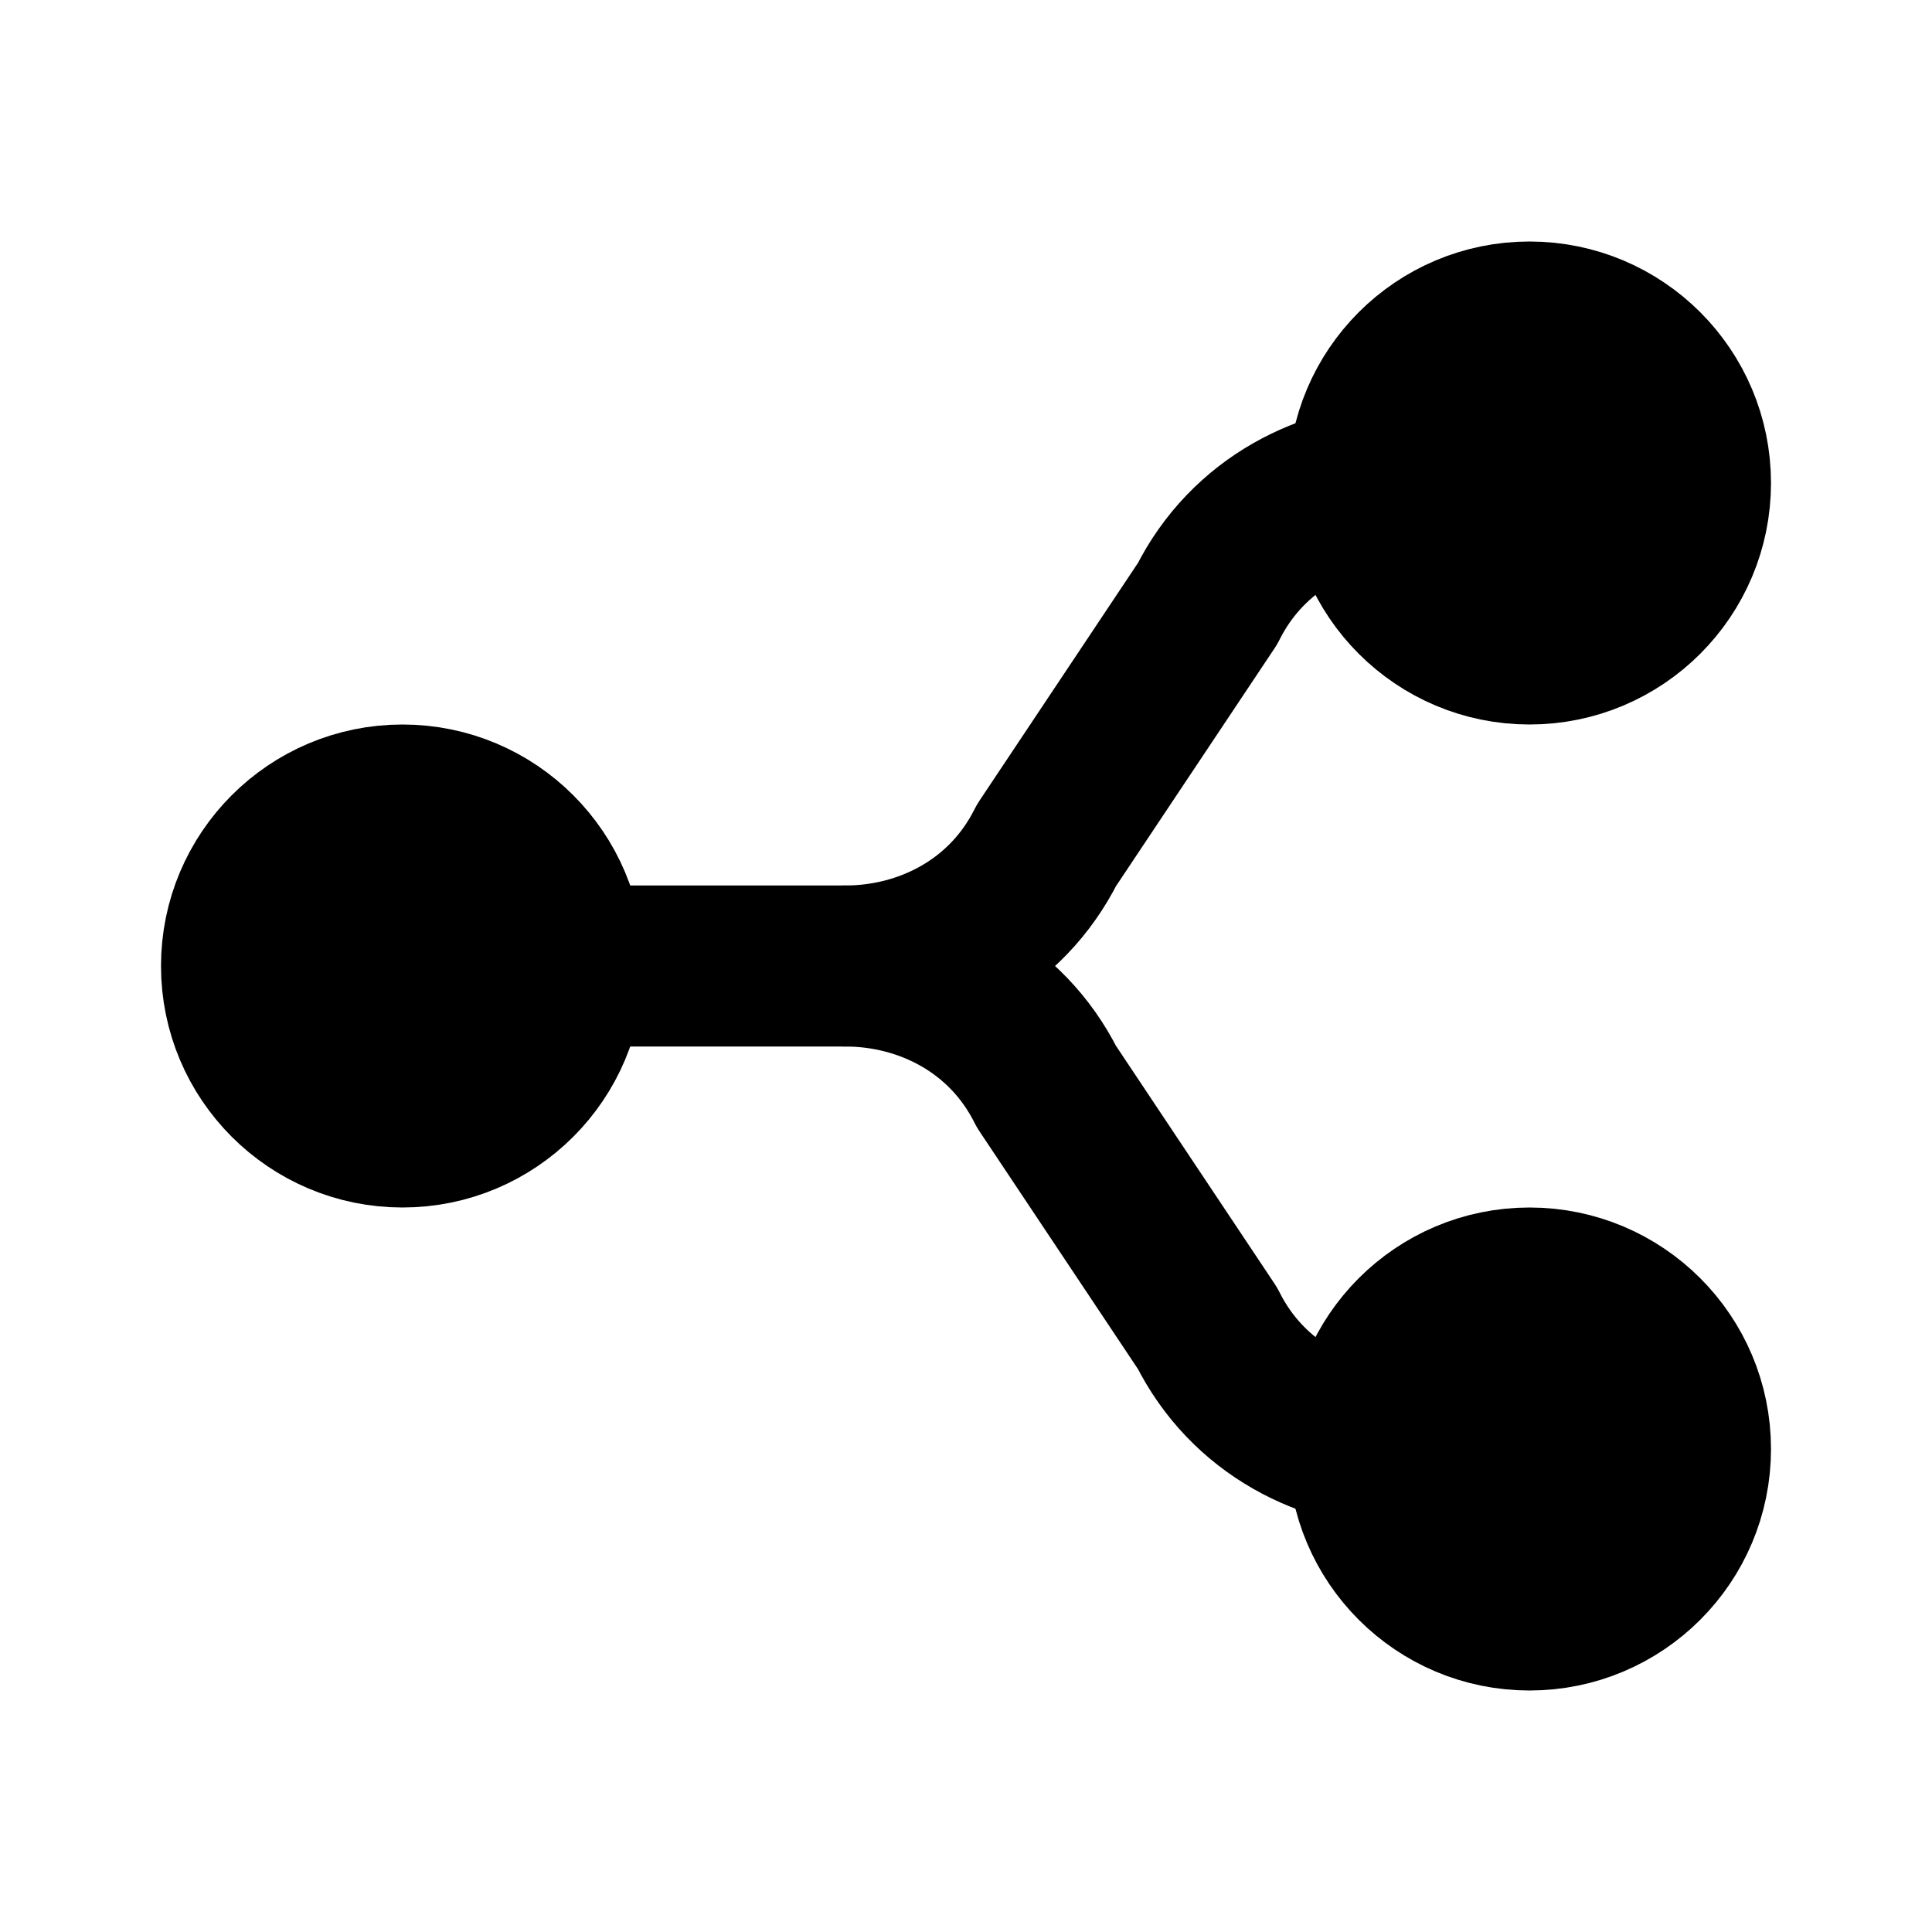
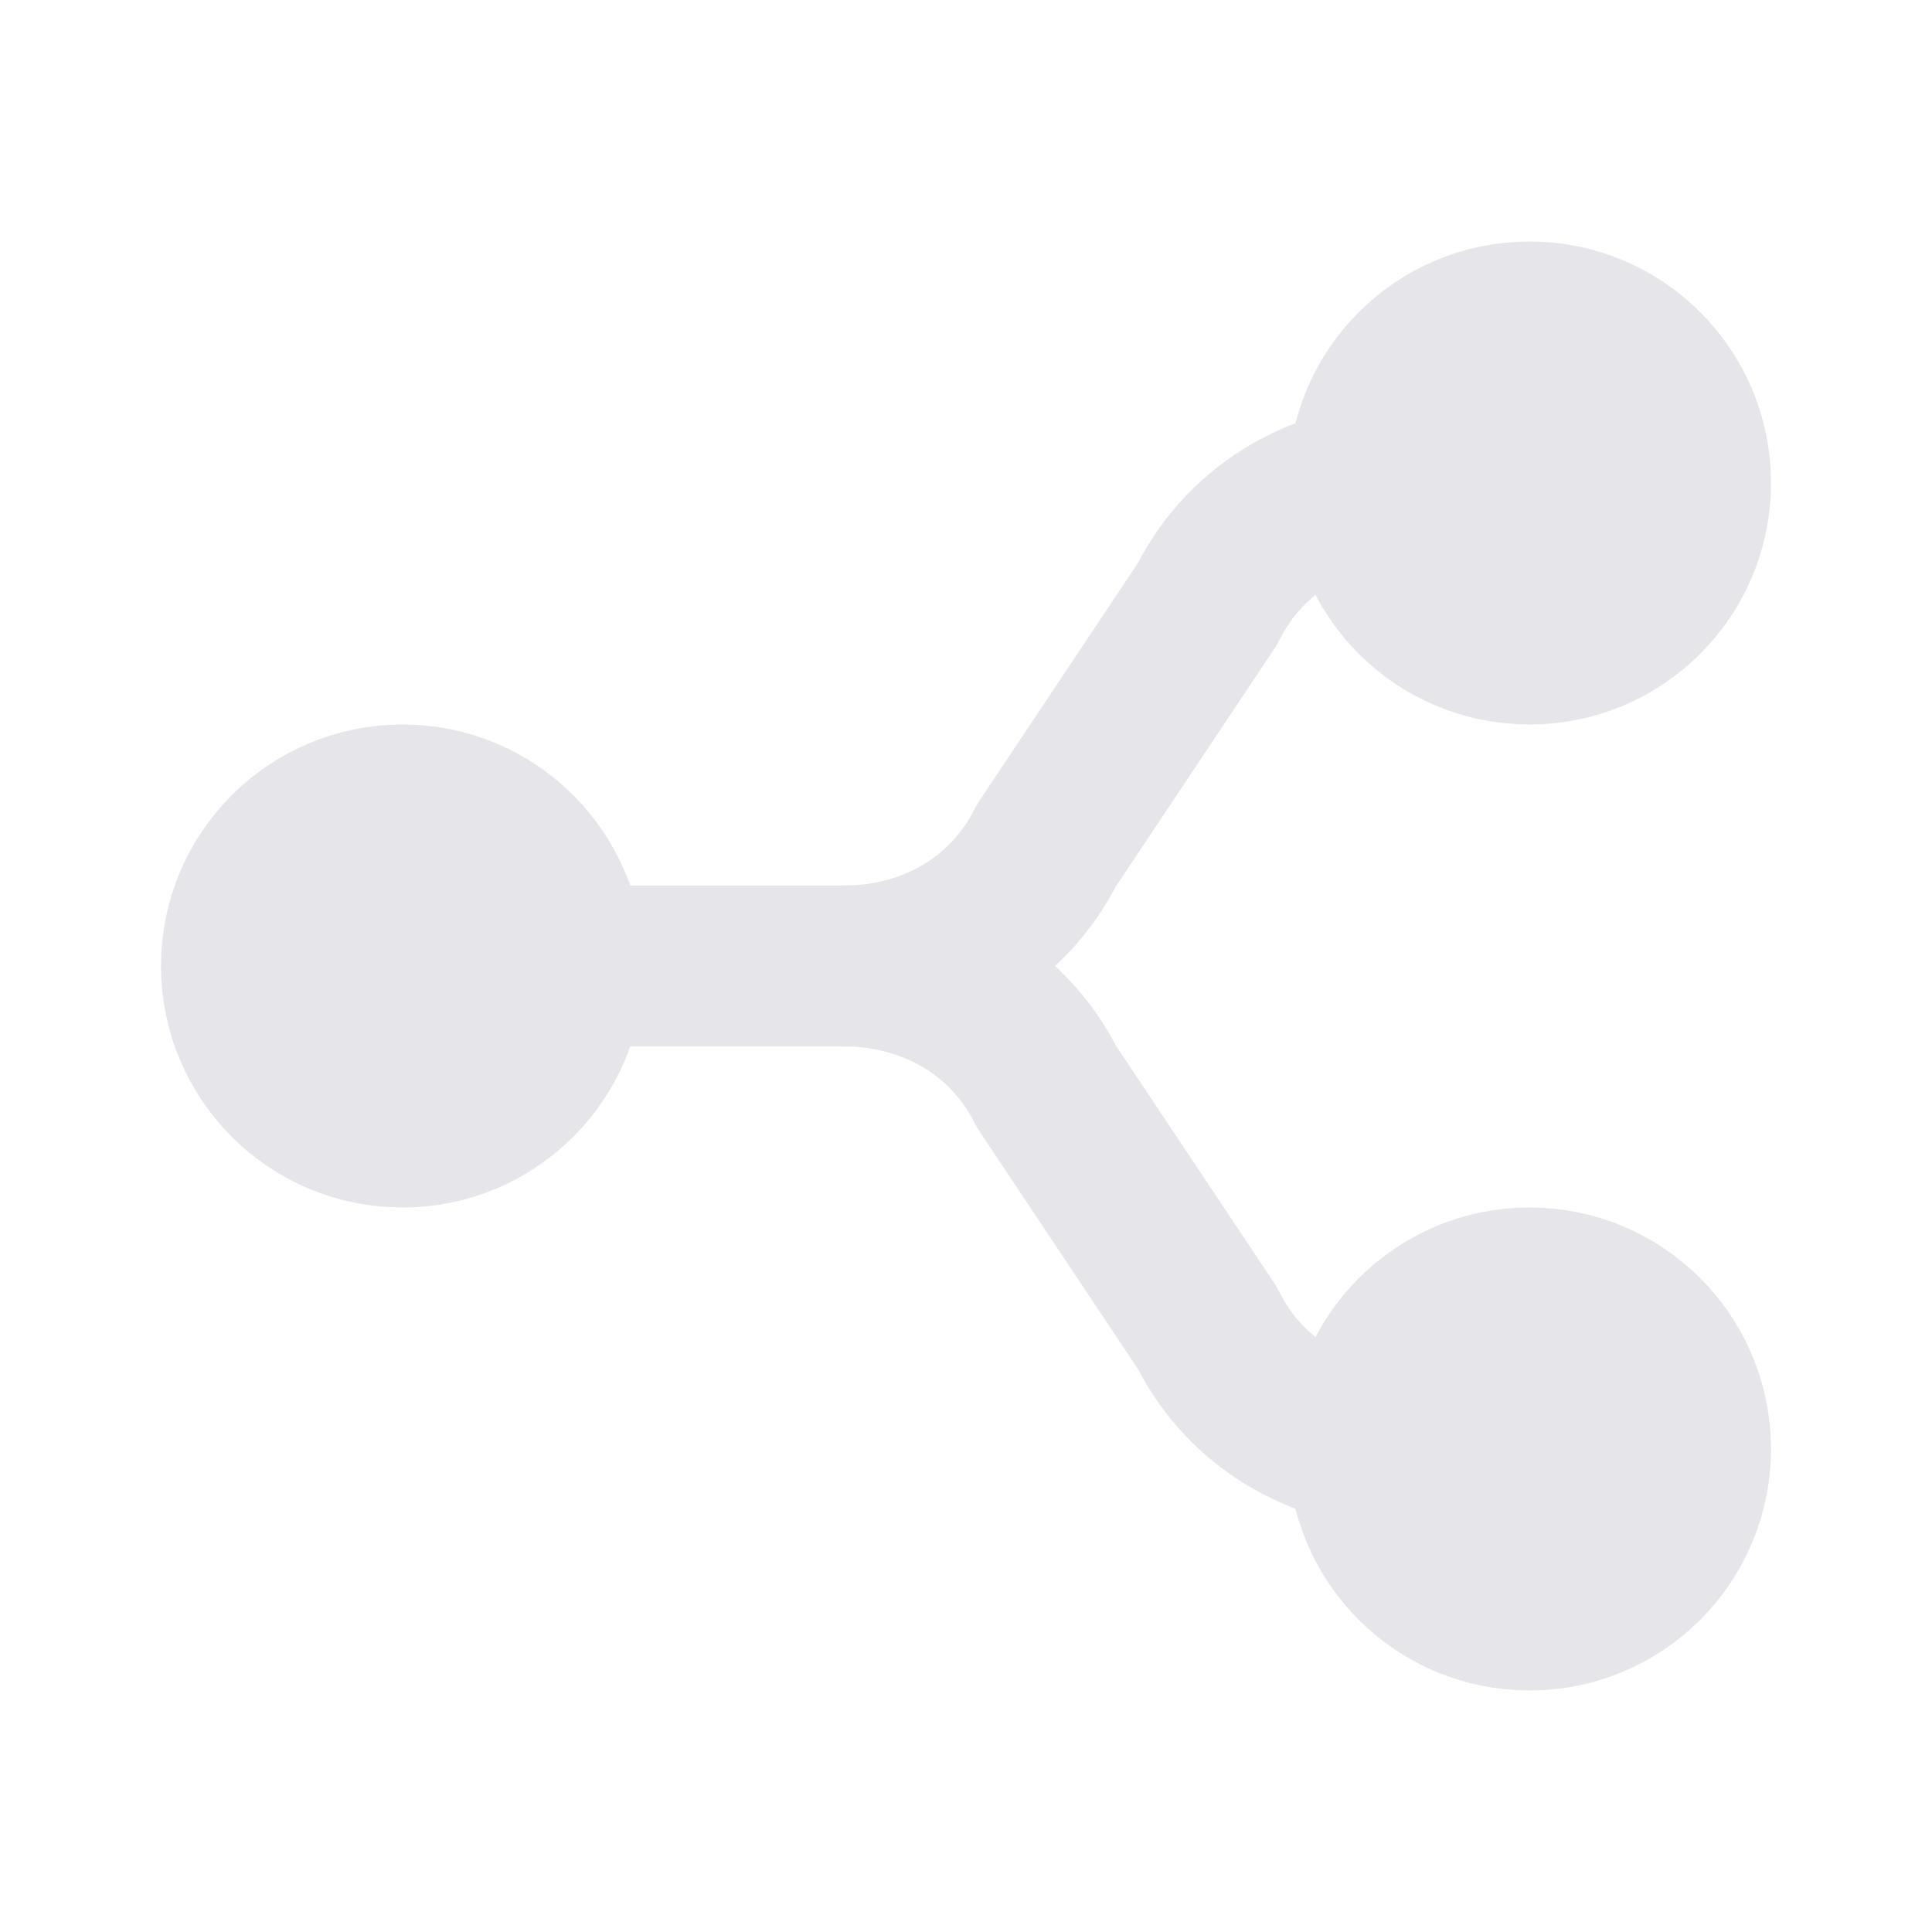
- <svg xmlns="http://www.w3.org/2000/svg" viewBox="0 0 24 24" width="48" height="48" fill="none" stroke="currentColor" stroke-width="2" stroke-linecap="round" stroke-linejoin="round">
-   <circle cx="5" cy="12" r="2" fill="currentColor" />
-   <circle cx="19" cy="6" r="2" fill="currentColor" />
-   <circle cx="19" cy="18" r="2" fill="currentColor" />
+ <svg xmlns="http://www.w3.org/2000/svg" viewBox="0 0 24 24" width="48" height="48" fill="none" stroke="#e5e5ea" stroke-width="2" stroke-linecap="round" stroke-linejoin="round">
+   <circle cx="5" cy="12" r="2" fill="#e5e5ea" />
+   <circle cx="19" cy="6" r="2" fill="#e5e5ea" />
+   <circle cx="19" cy="18" r="2" fill="#e5e5ea" />
  <path d="M7 12h3.5c1 0 2-.5 2.5-1.5l2-3c.5-1 1.5-1.5 2.5-1.5h1.5" />
  <path d="M10.5 12c1 0 2 .5 2.5 1.5l2 3c.5 1 1.5 1.5 2.5 1.5h1.5" />
</svg>
